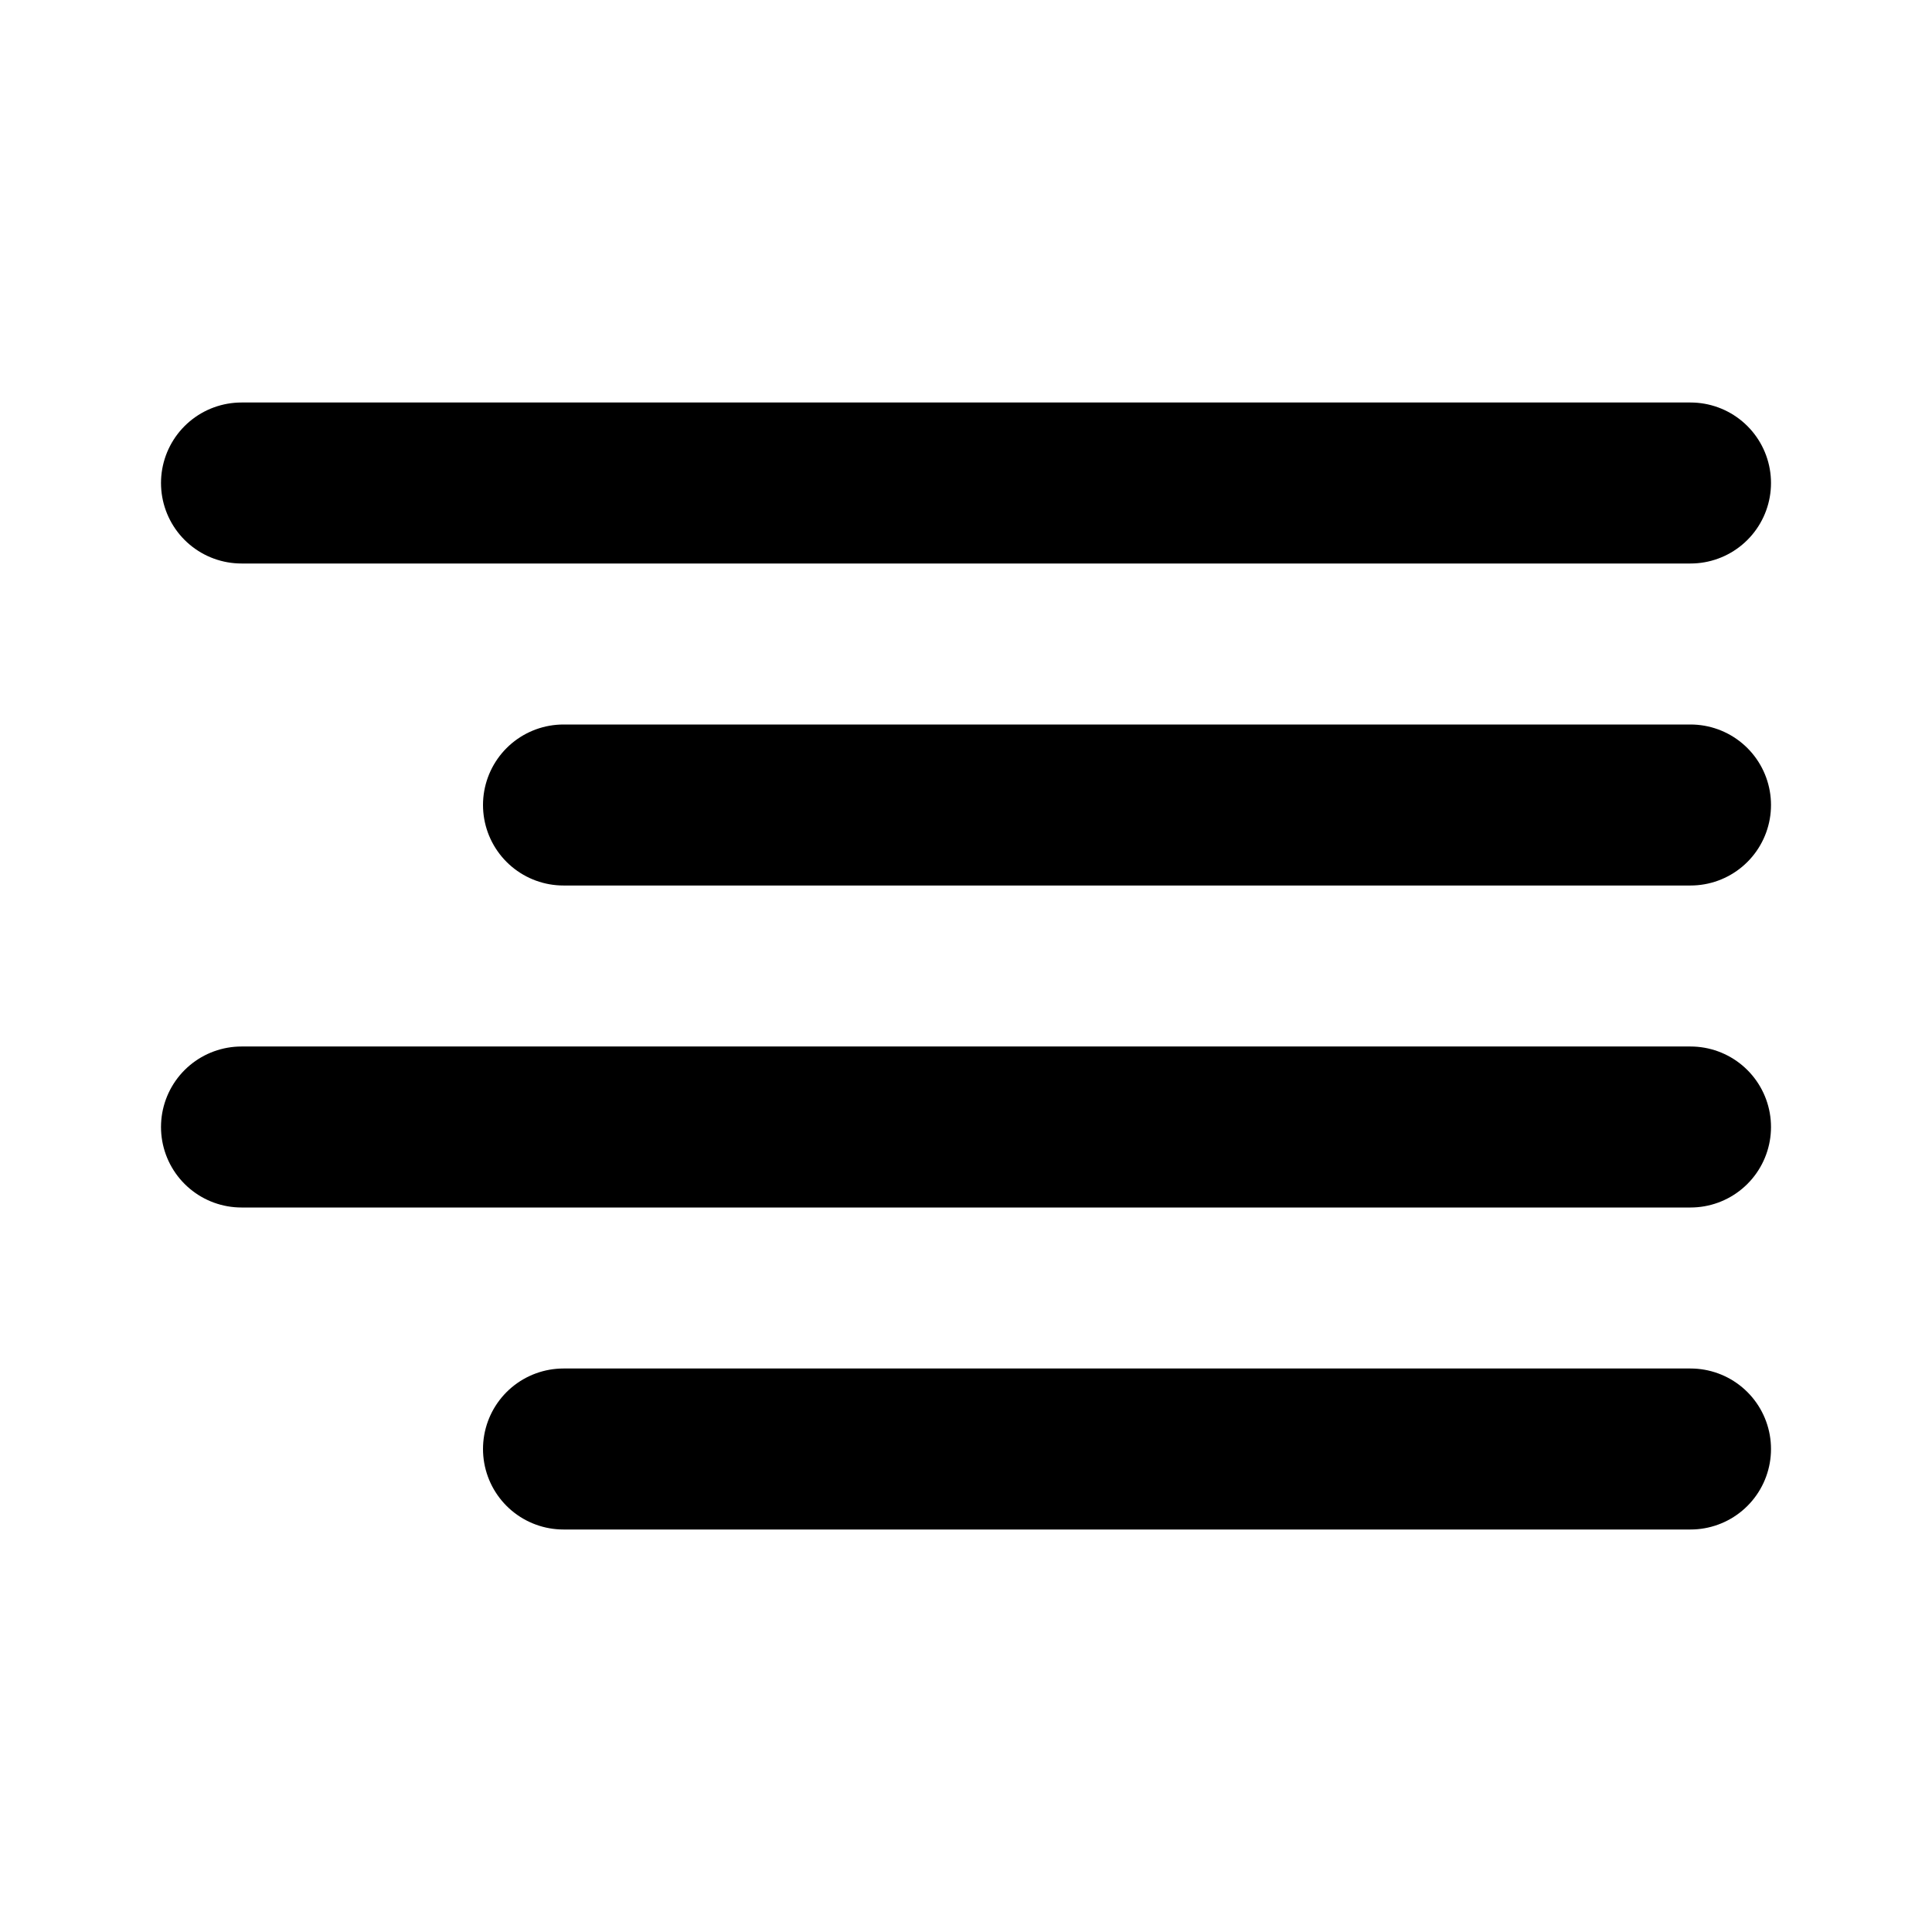
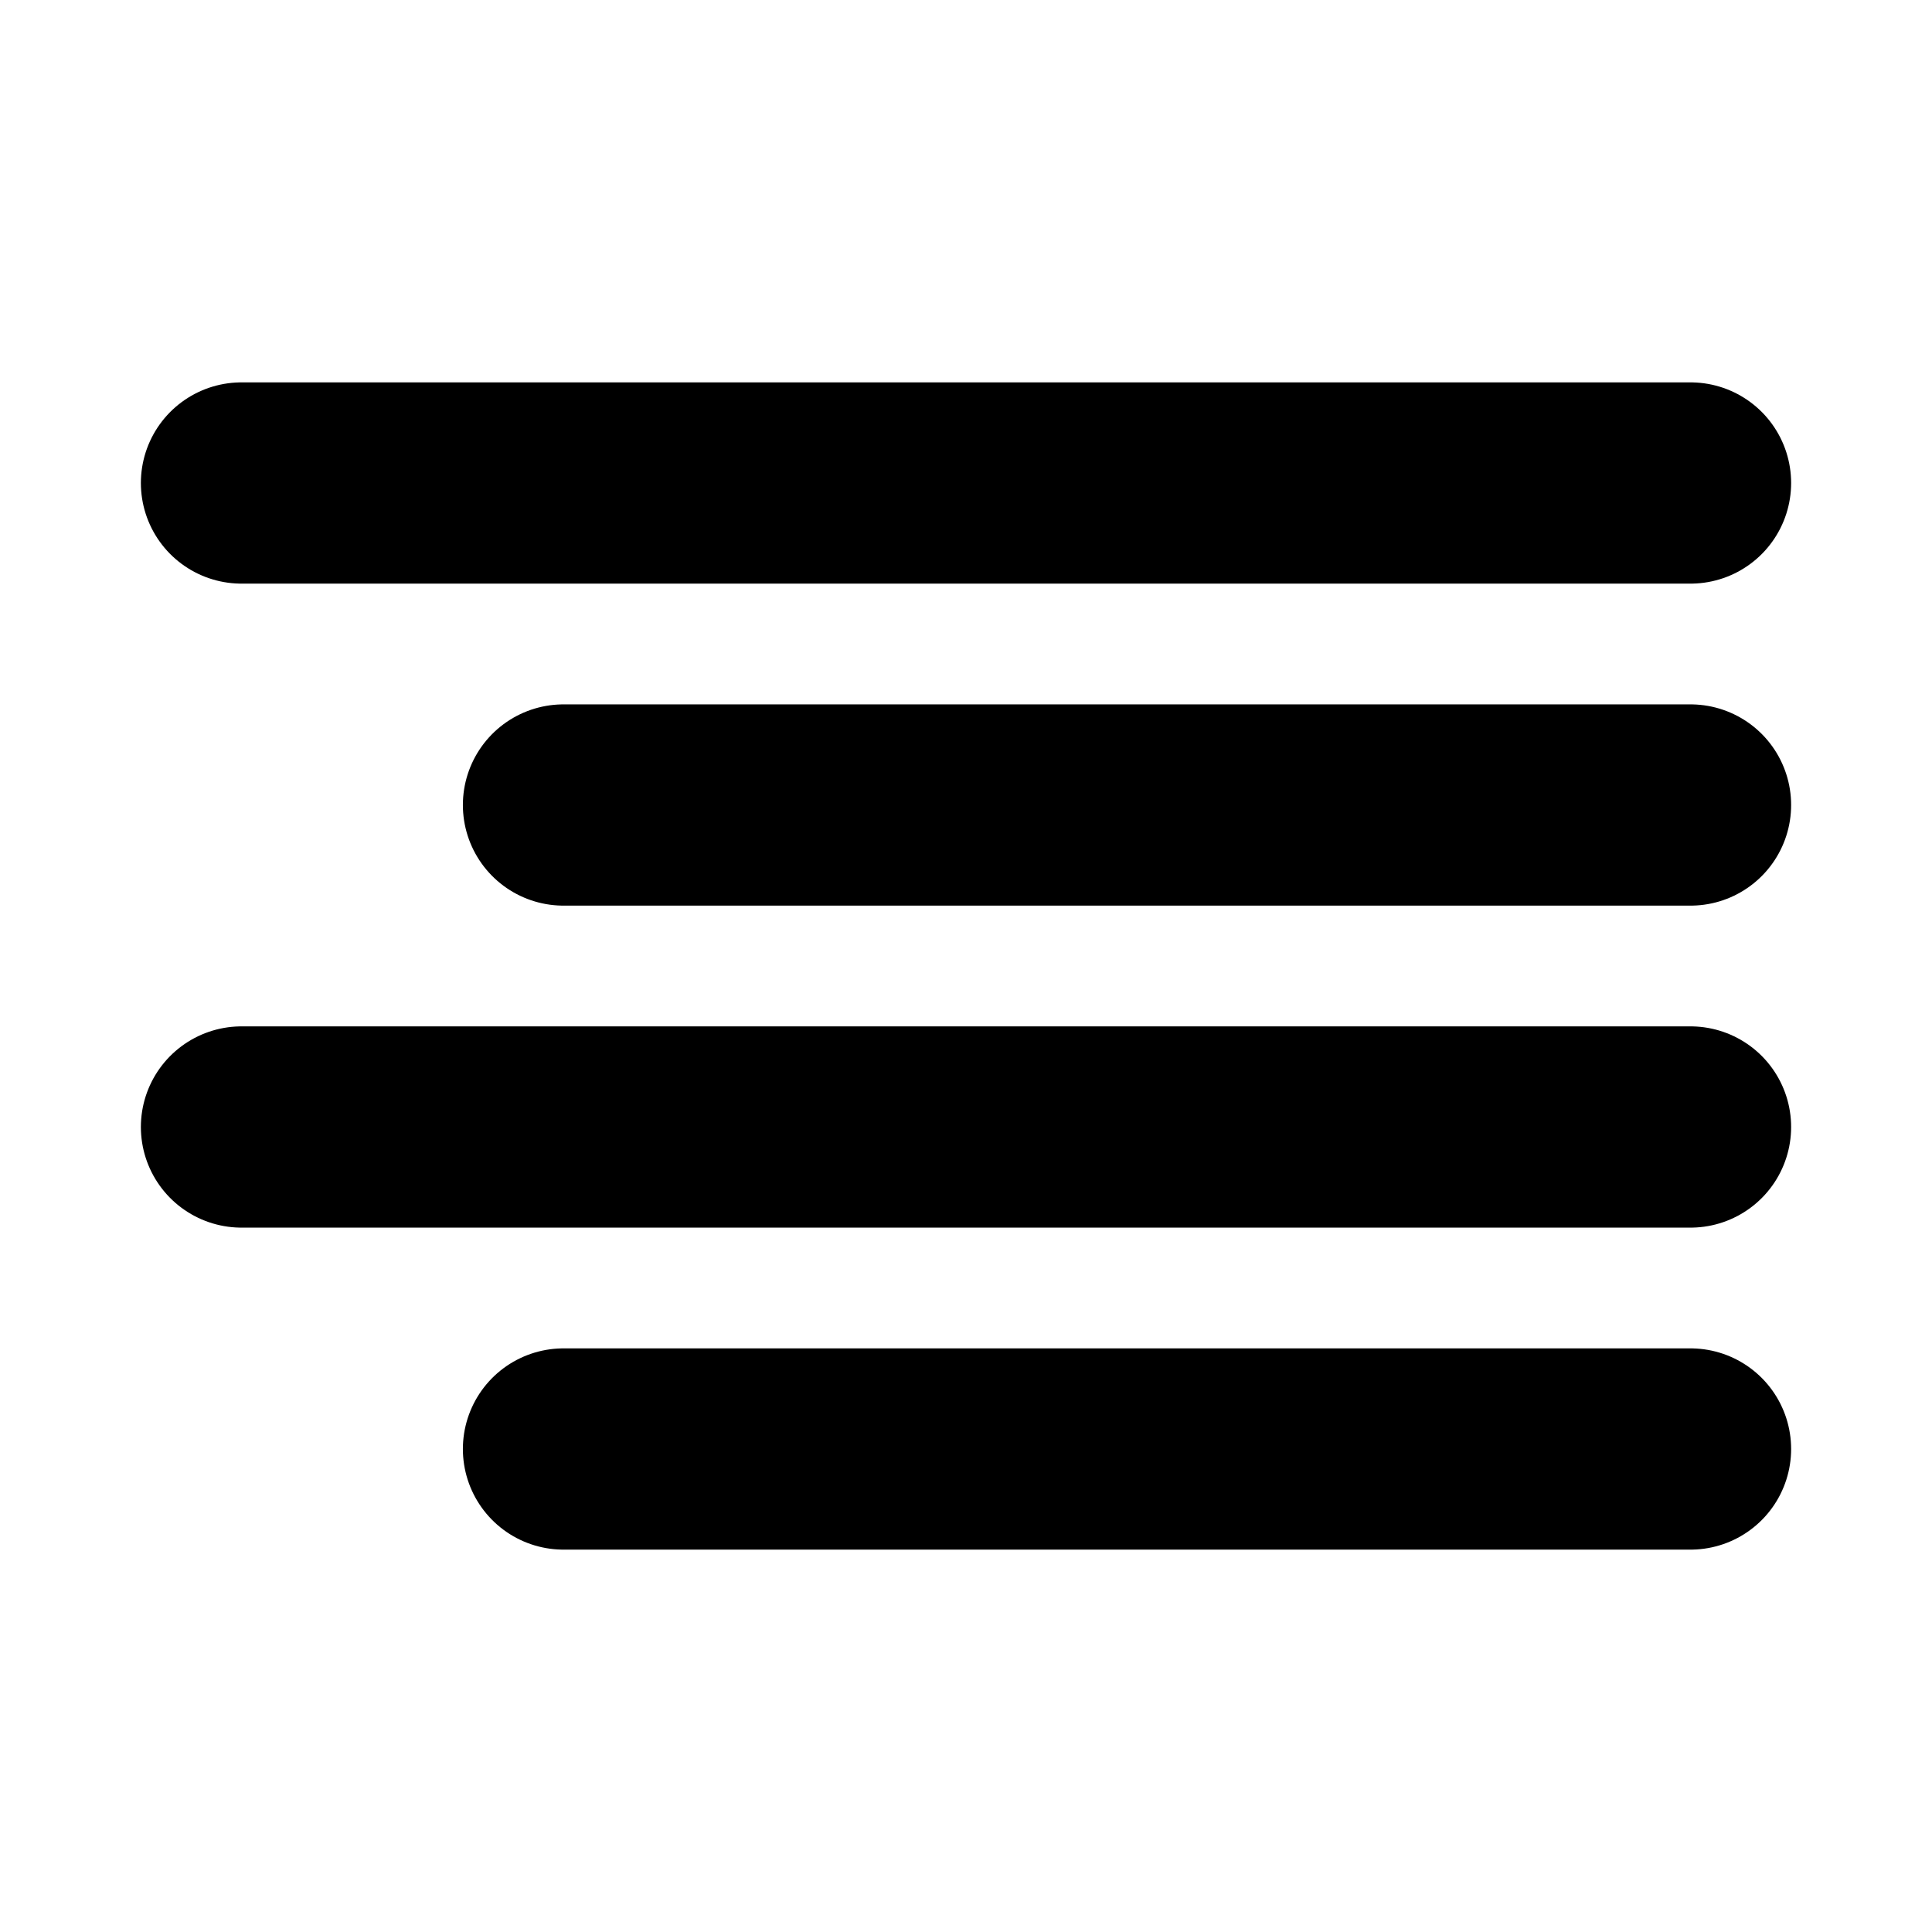
- <svg xmlns="http://www.w3.org/2000/svg" width="28" height="28" viewBox="0 0 24 24" fill="none" stroke="currentColor" stroke-width="2" stroke-linecap="round" stroke-linejoin="round" class="feather feather-align-right">
-   <path d="M21 10H7M21 6H3M21 14H3M21 18H7" />
+ <svg xmlns="http://www.w3.org/2000/svg" width="24" height="24" viewBox="0 0 24 24" fill="none" stroke="currentColor" stroke-width="2.5" stroke-linecap="round" stroke-linejoin="round" class="feather feather-align-right">
+   <line x1="21" y1="10" x2="7" y2="10" />
+   <line x1="21" y1="6" x2="3" y2="6" />
+   <line x1="21" y1="14" x2="3" y2="14" />
+   <line x1="21" y1="18" x2="7" y2="18" />
</svg>
